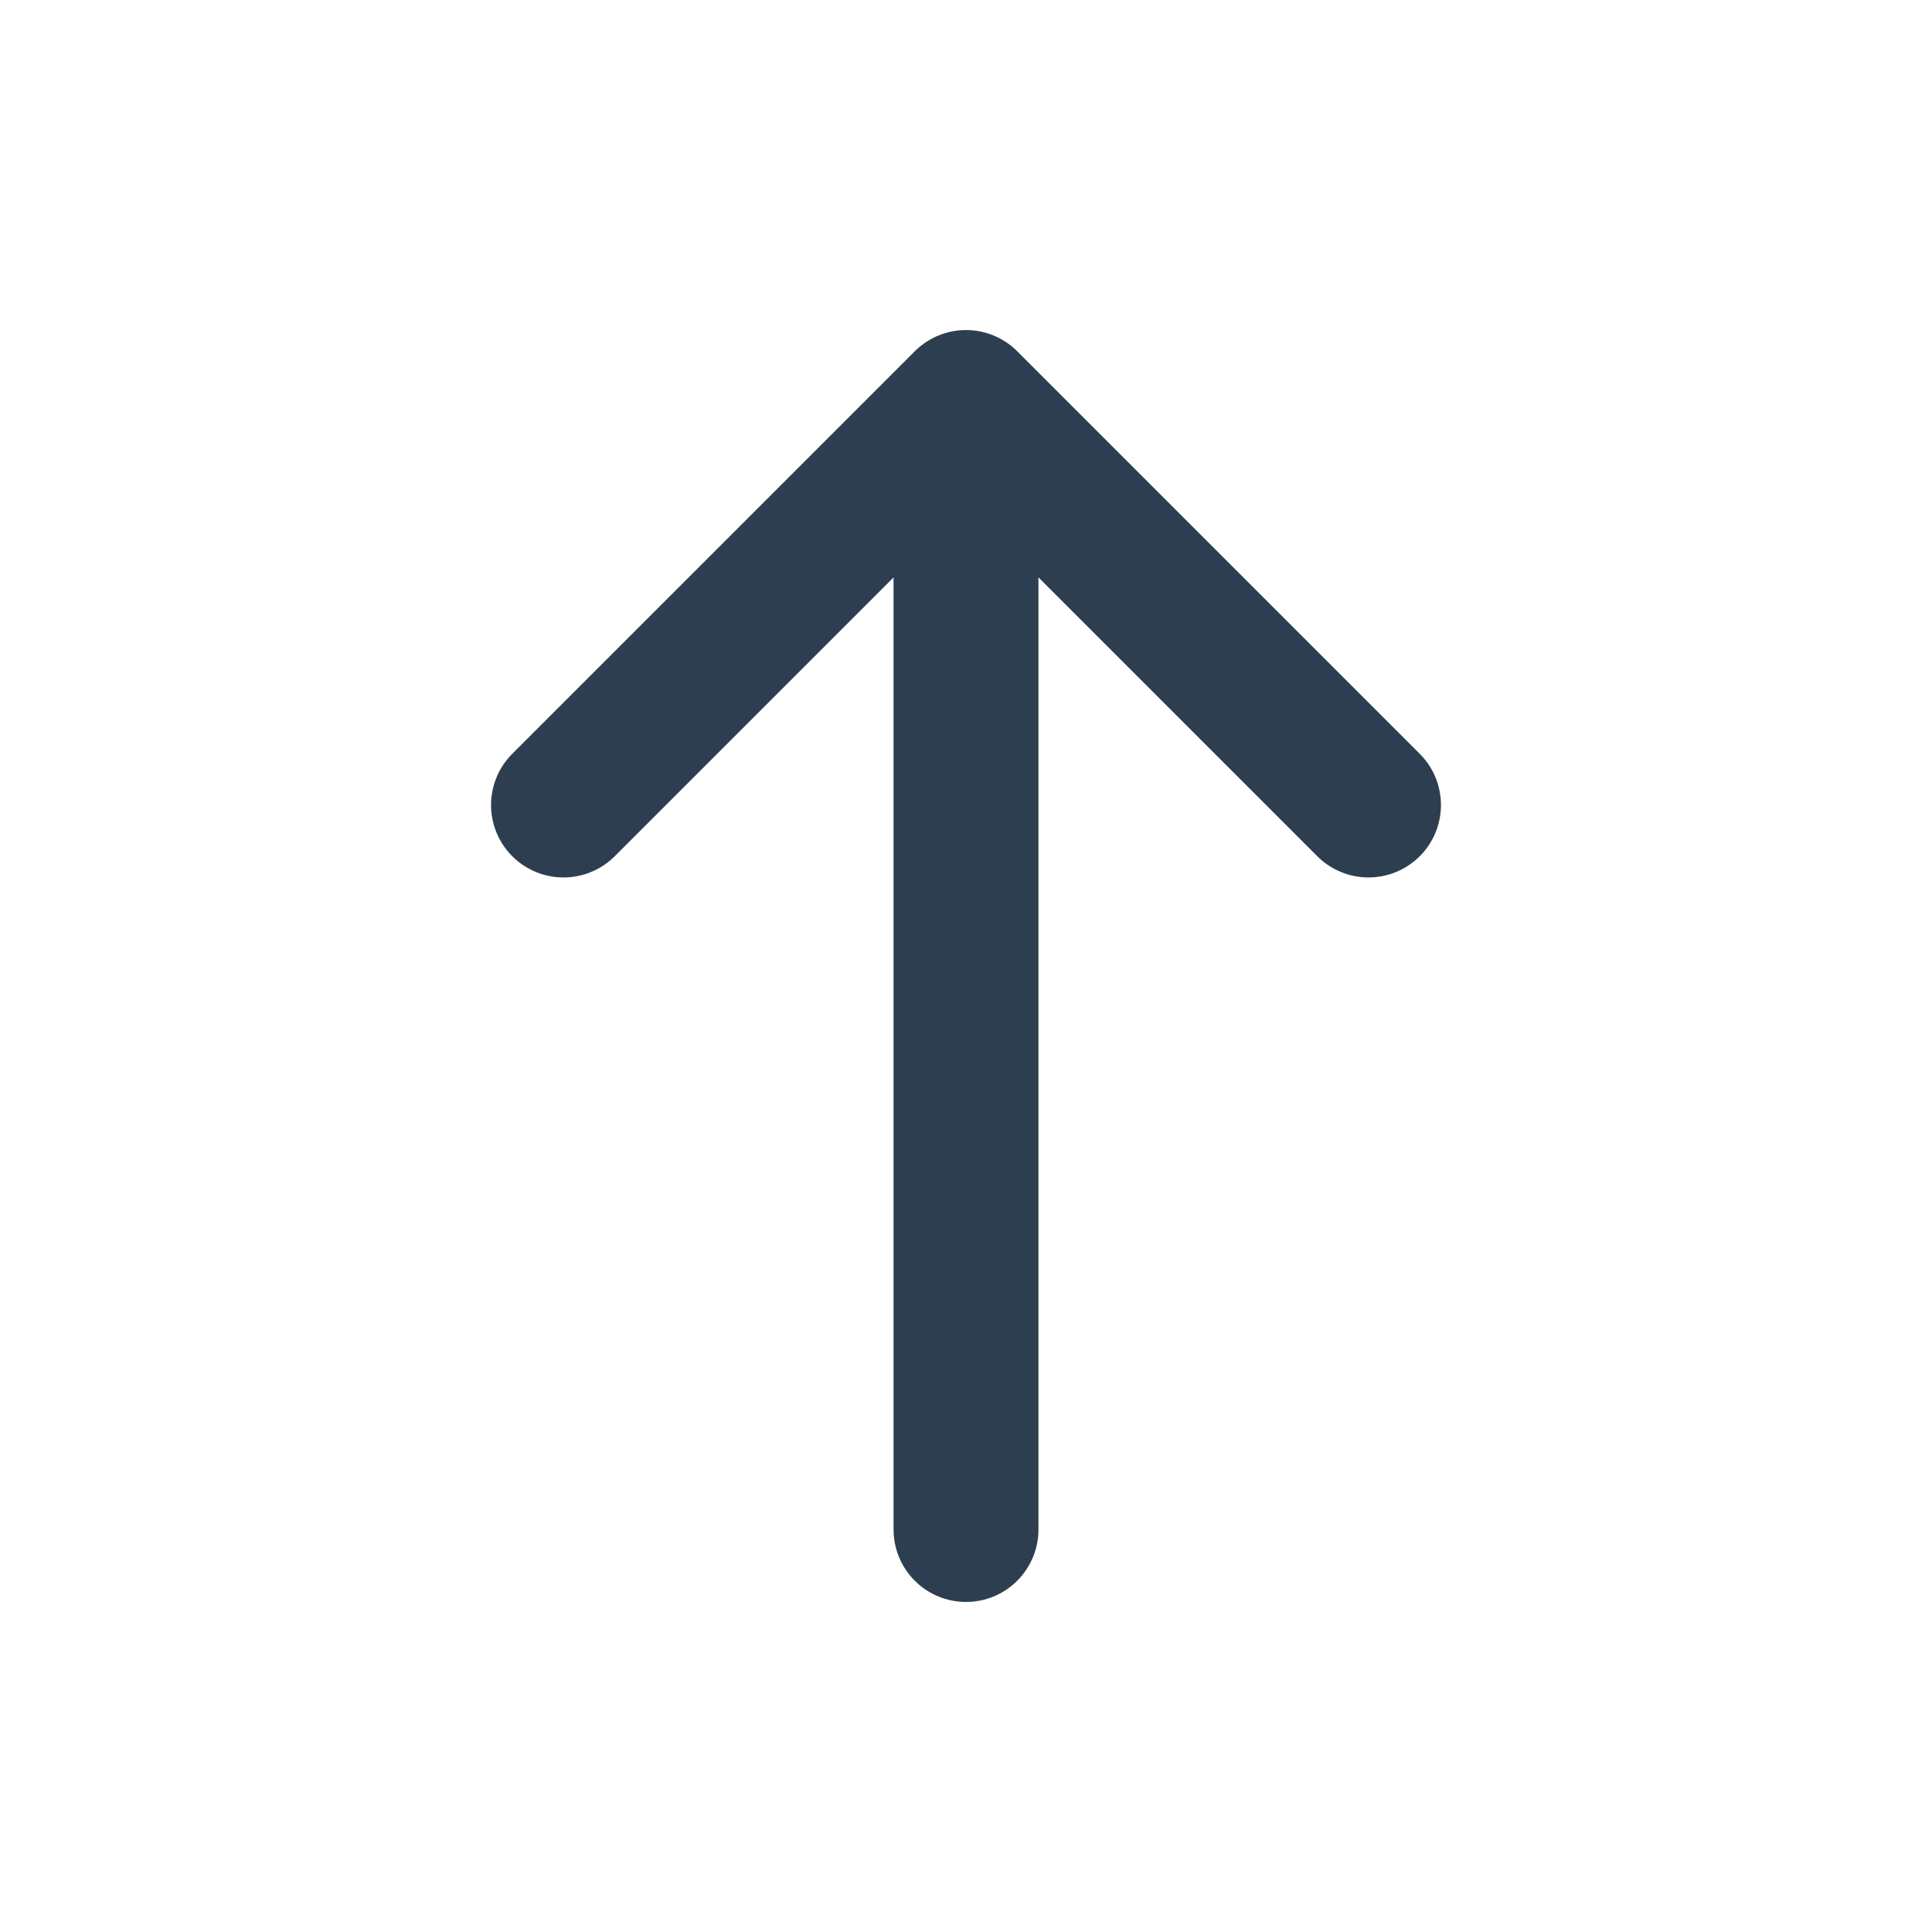
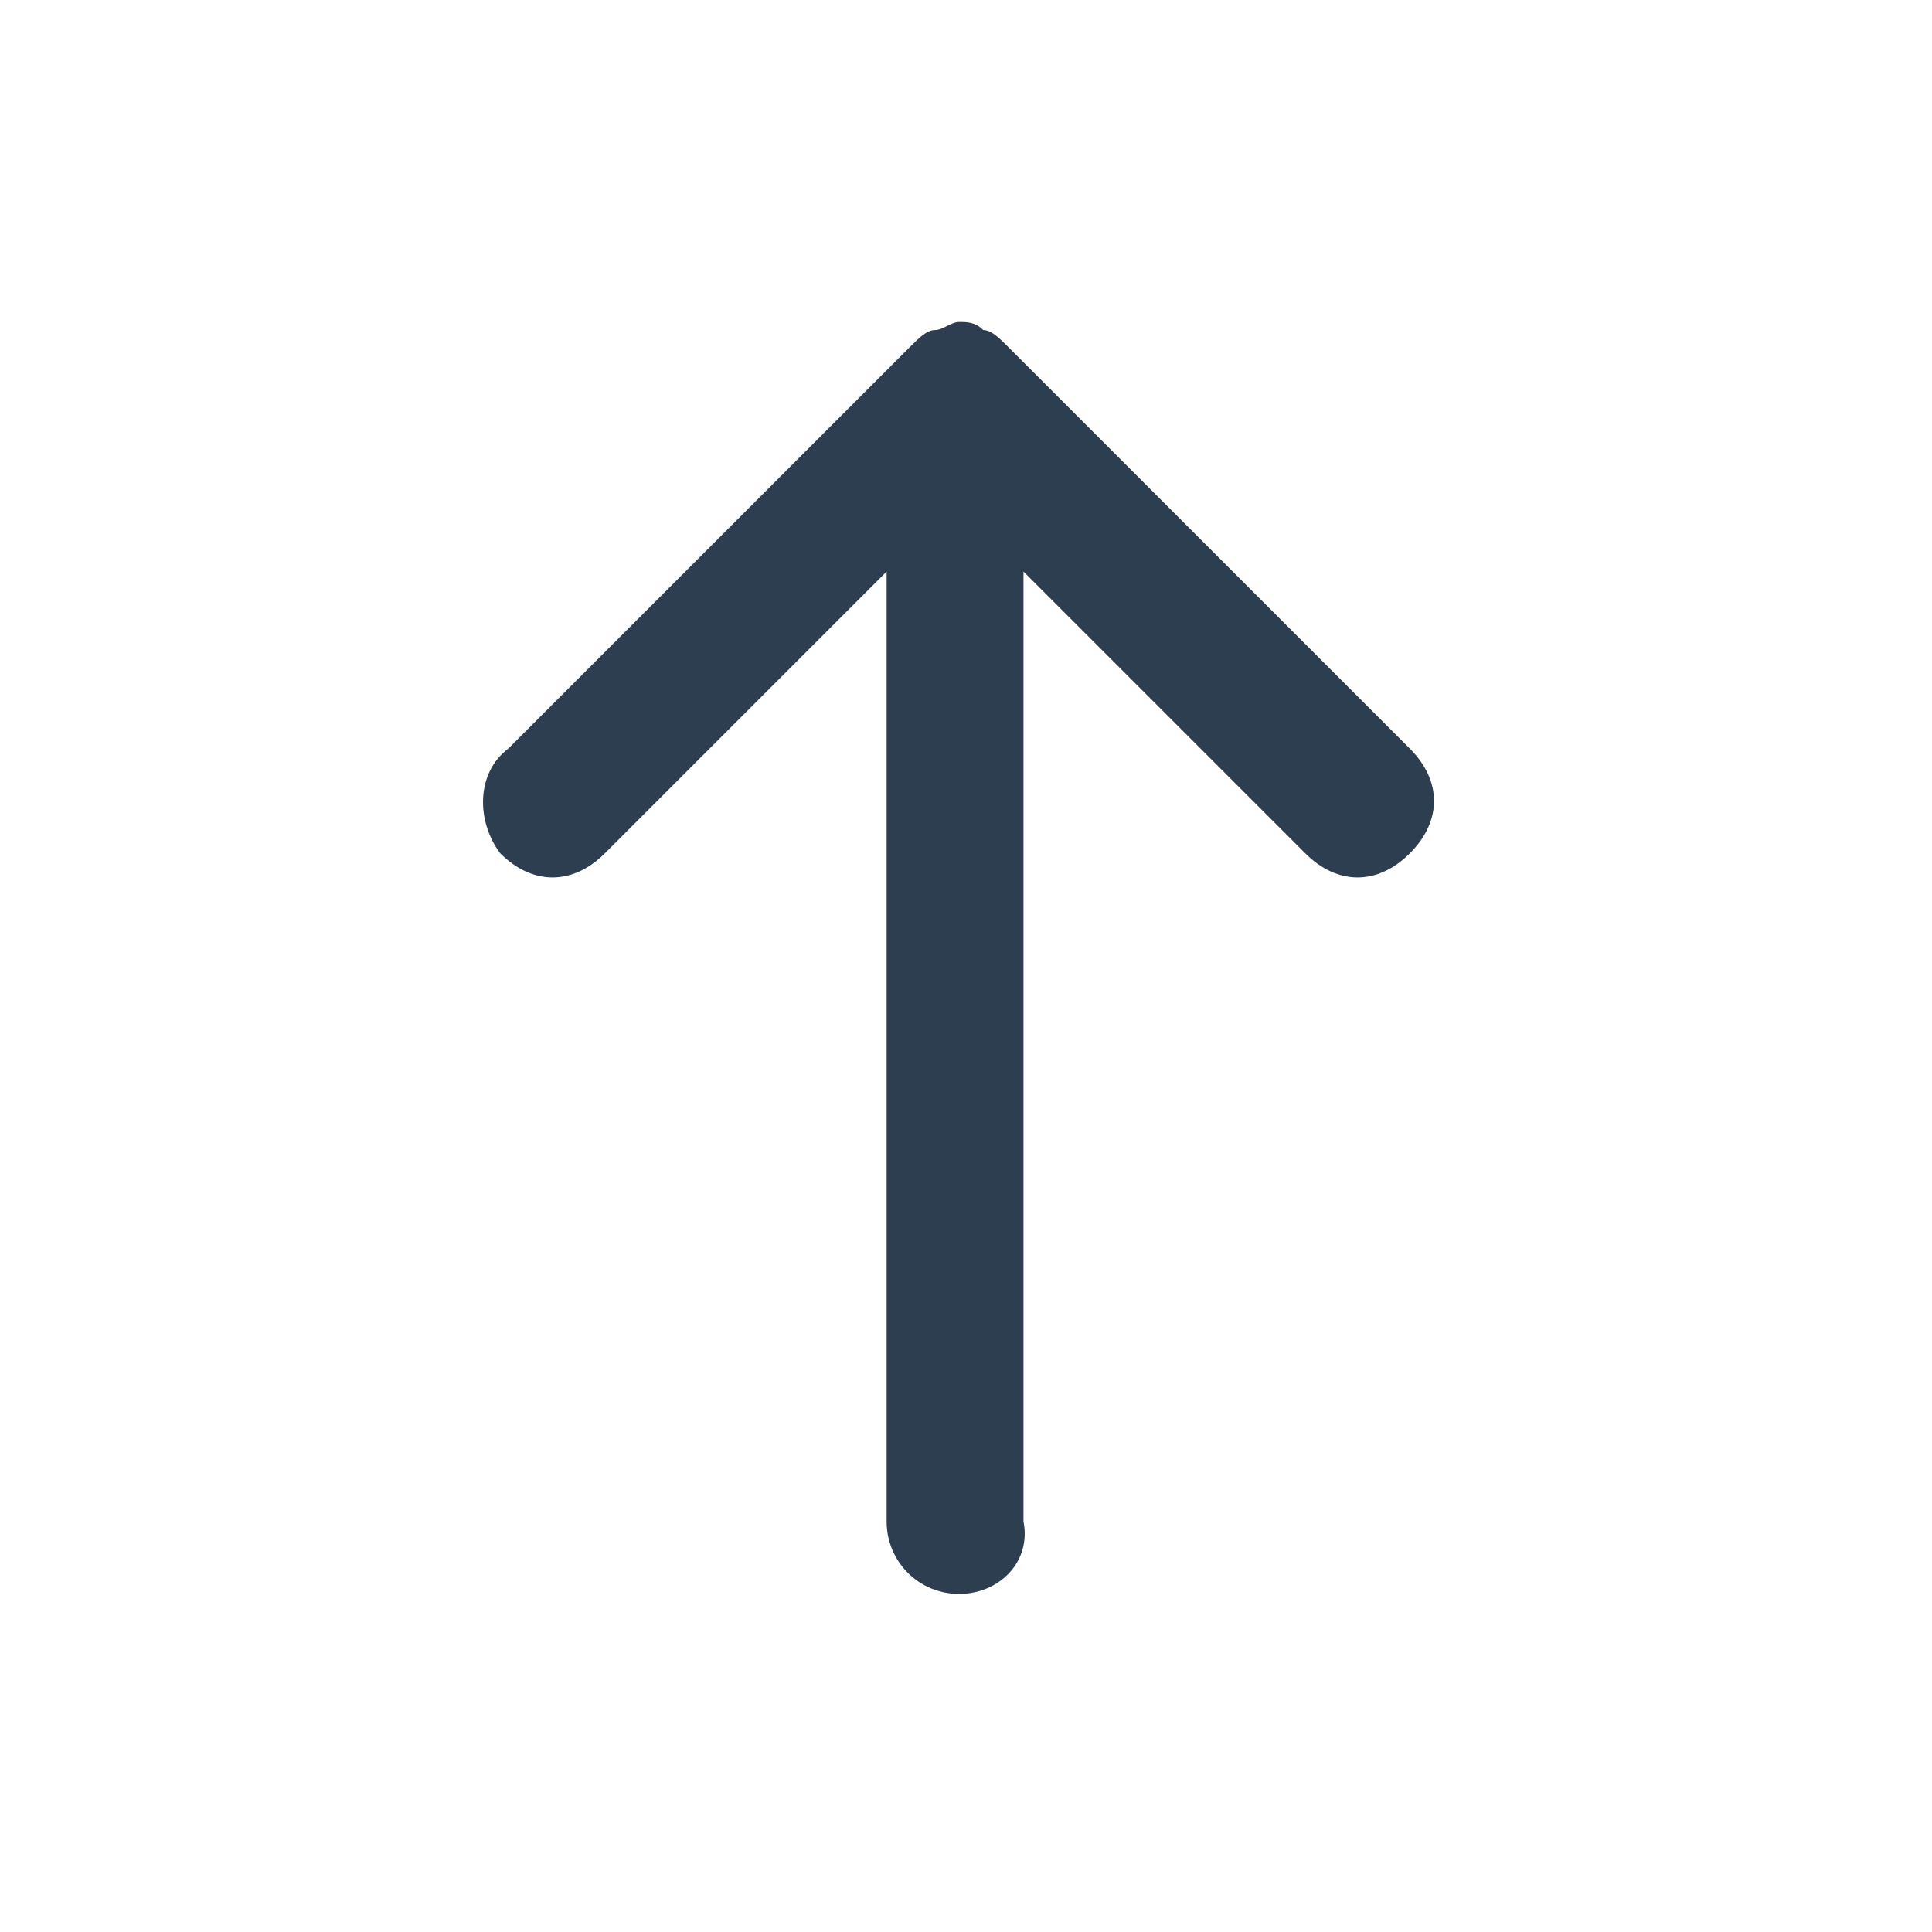
<svg xmlns="http://www.w3.org/2000/svg" width="24" height="24" viewBox="0 0 24 24" fill="none">
-   <path d="M7 10L12 5M12 5L17 10M12 5V19" stroke="#2D3E50" stroke-width="1.8" stroke-linecap="round" stroke-linejoin="round" />
+   <path d="M11.914 19.8C11.414 19.8 11.014 19.4 11.014 18.9V7.1L7.514 10.6C7.114 11 6.614 11 6.214 10.6C5.914 10.2 5.914 9.6 6.314 9.3L11.314 4.3C11.414 4.2 11.514 4.1 11.614 4.1C11.714 4.1 11.814 4 11.914 4C12.014 4 12.114 4 12.214 4.1C12.314 4.1 12.414 4.2 12.514 4.3L17.514 9.3C17.914 9.7 17.914 10.2 17.514 10.6C17.114 11 16.614 11 16.214 10.6L12.714 7.1V18.9C12.814 19.4 12.414 19.8 11.914 19.8Z" fill="#2D3E50" />
</svg>
